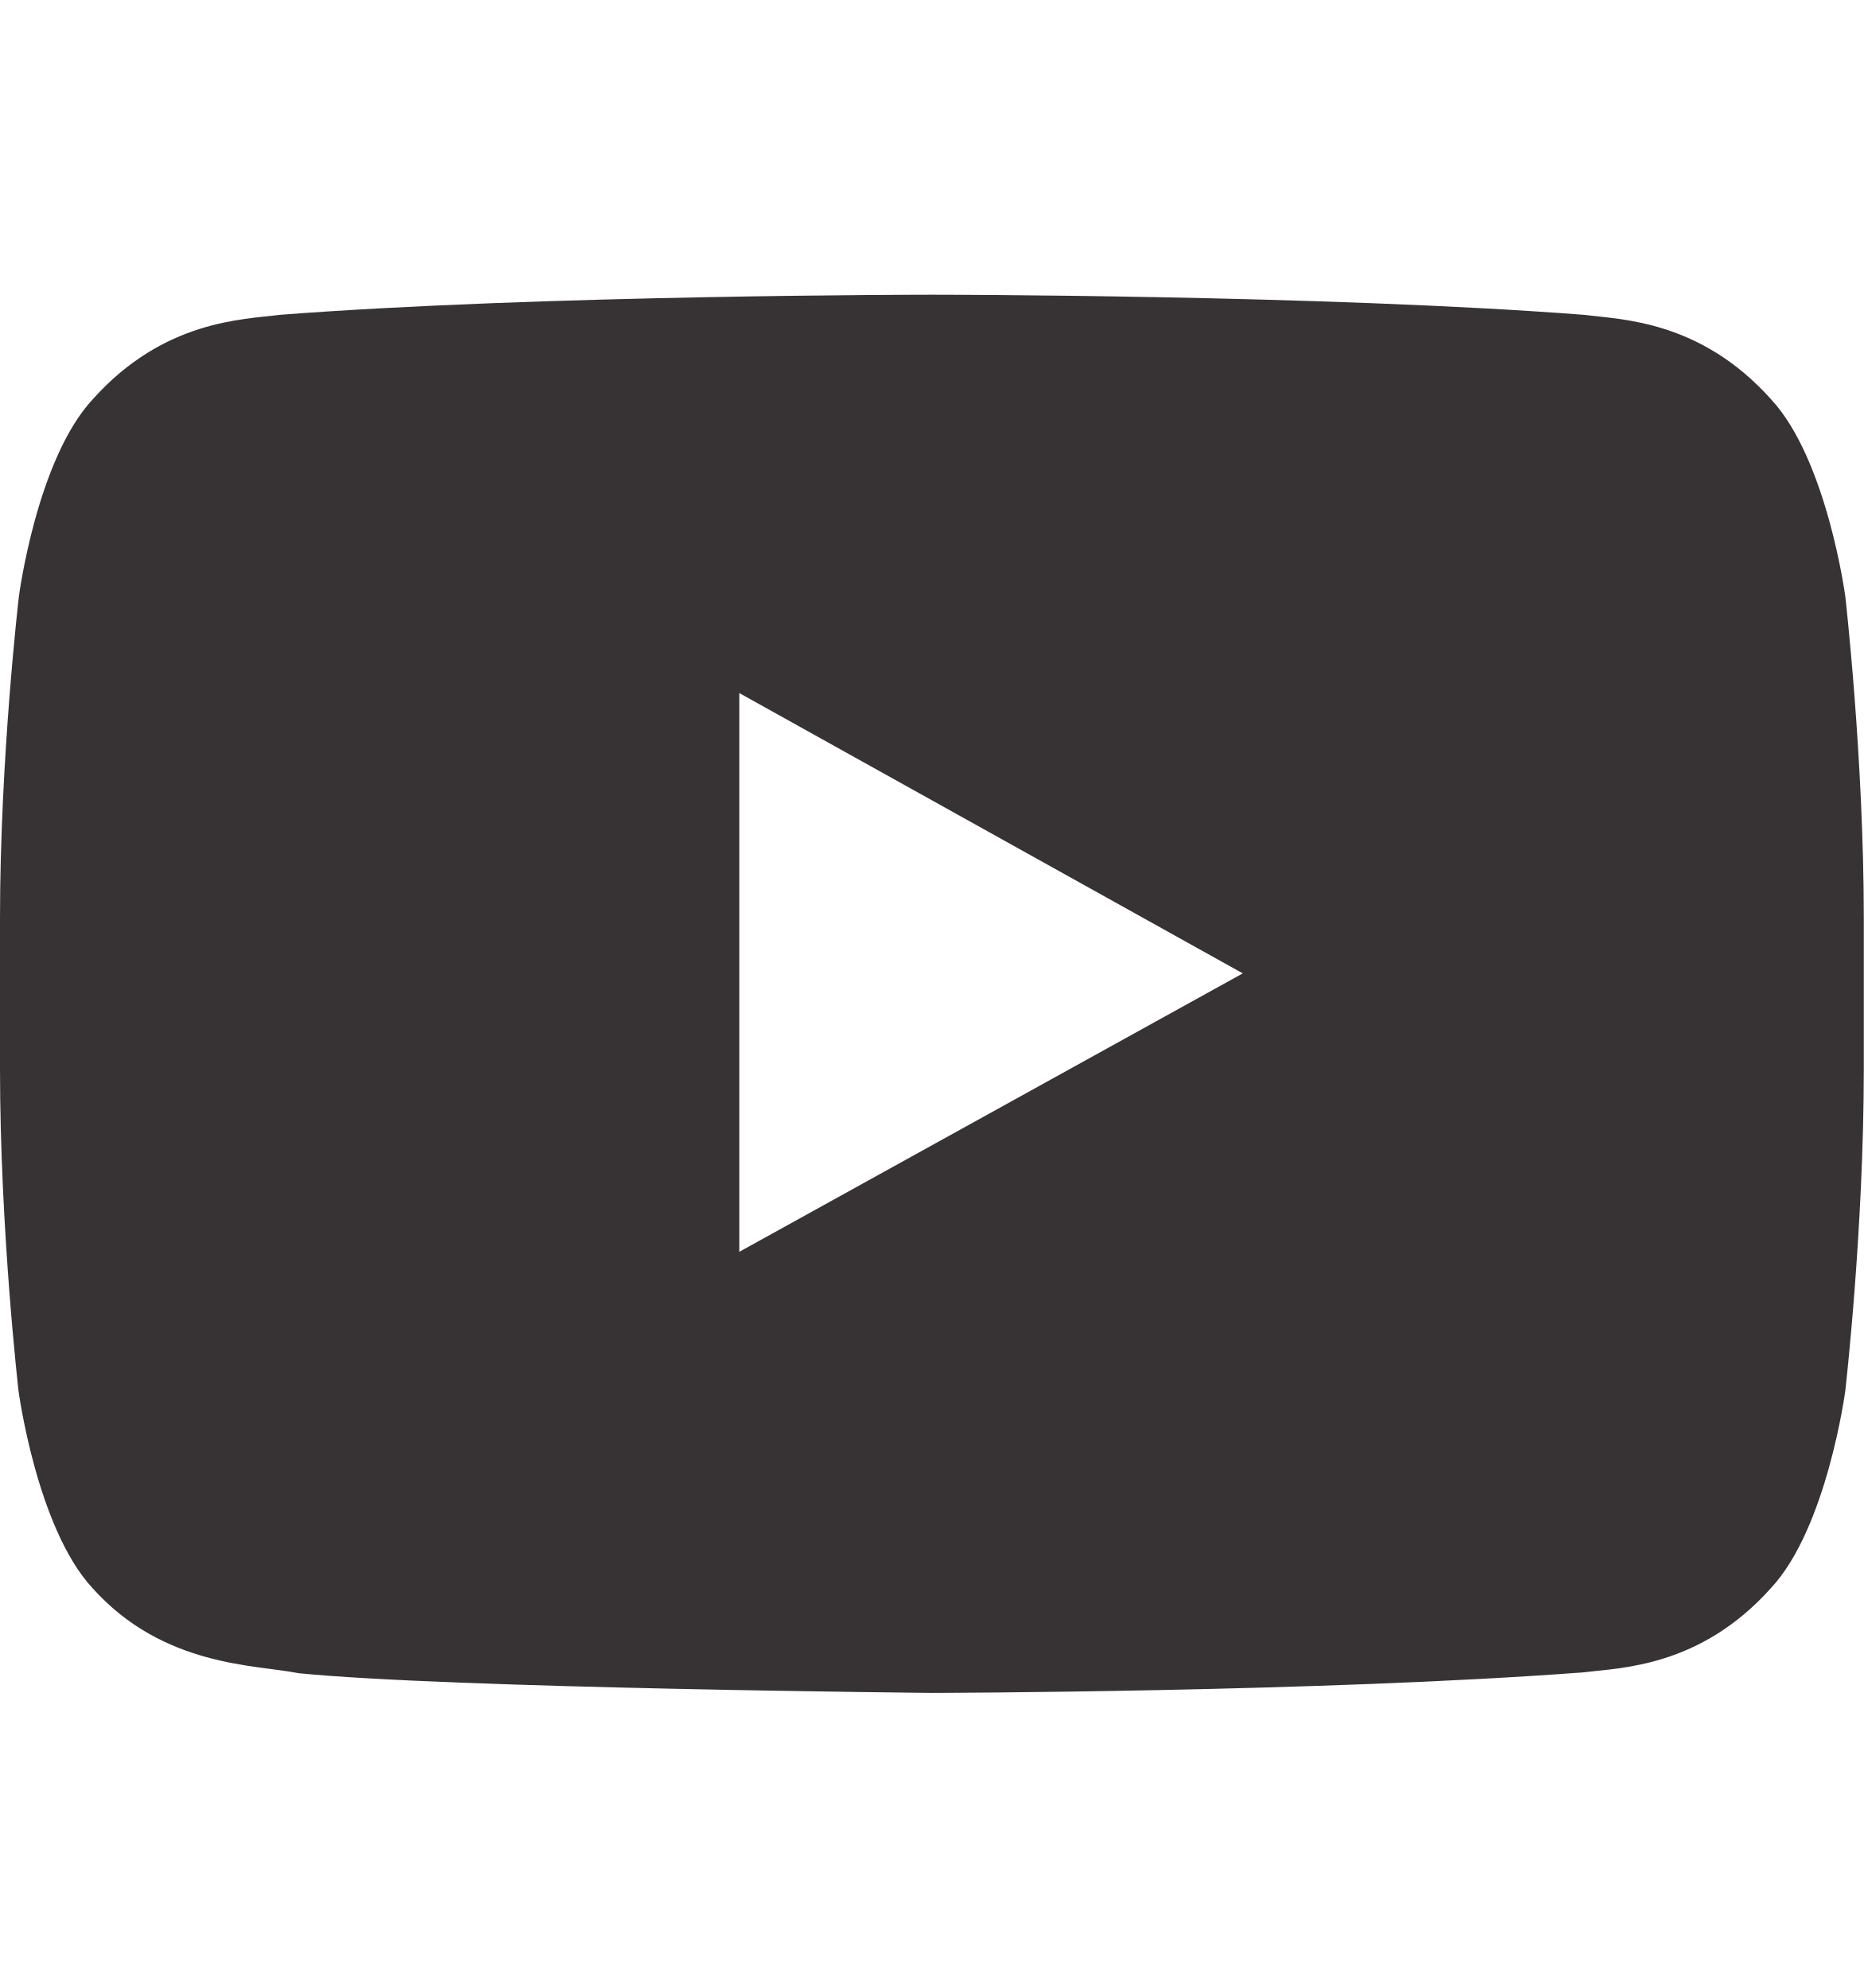
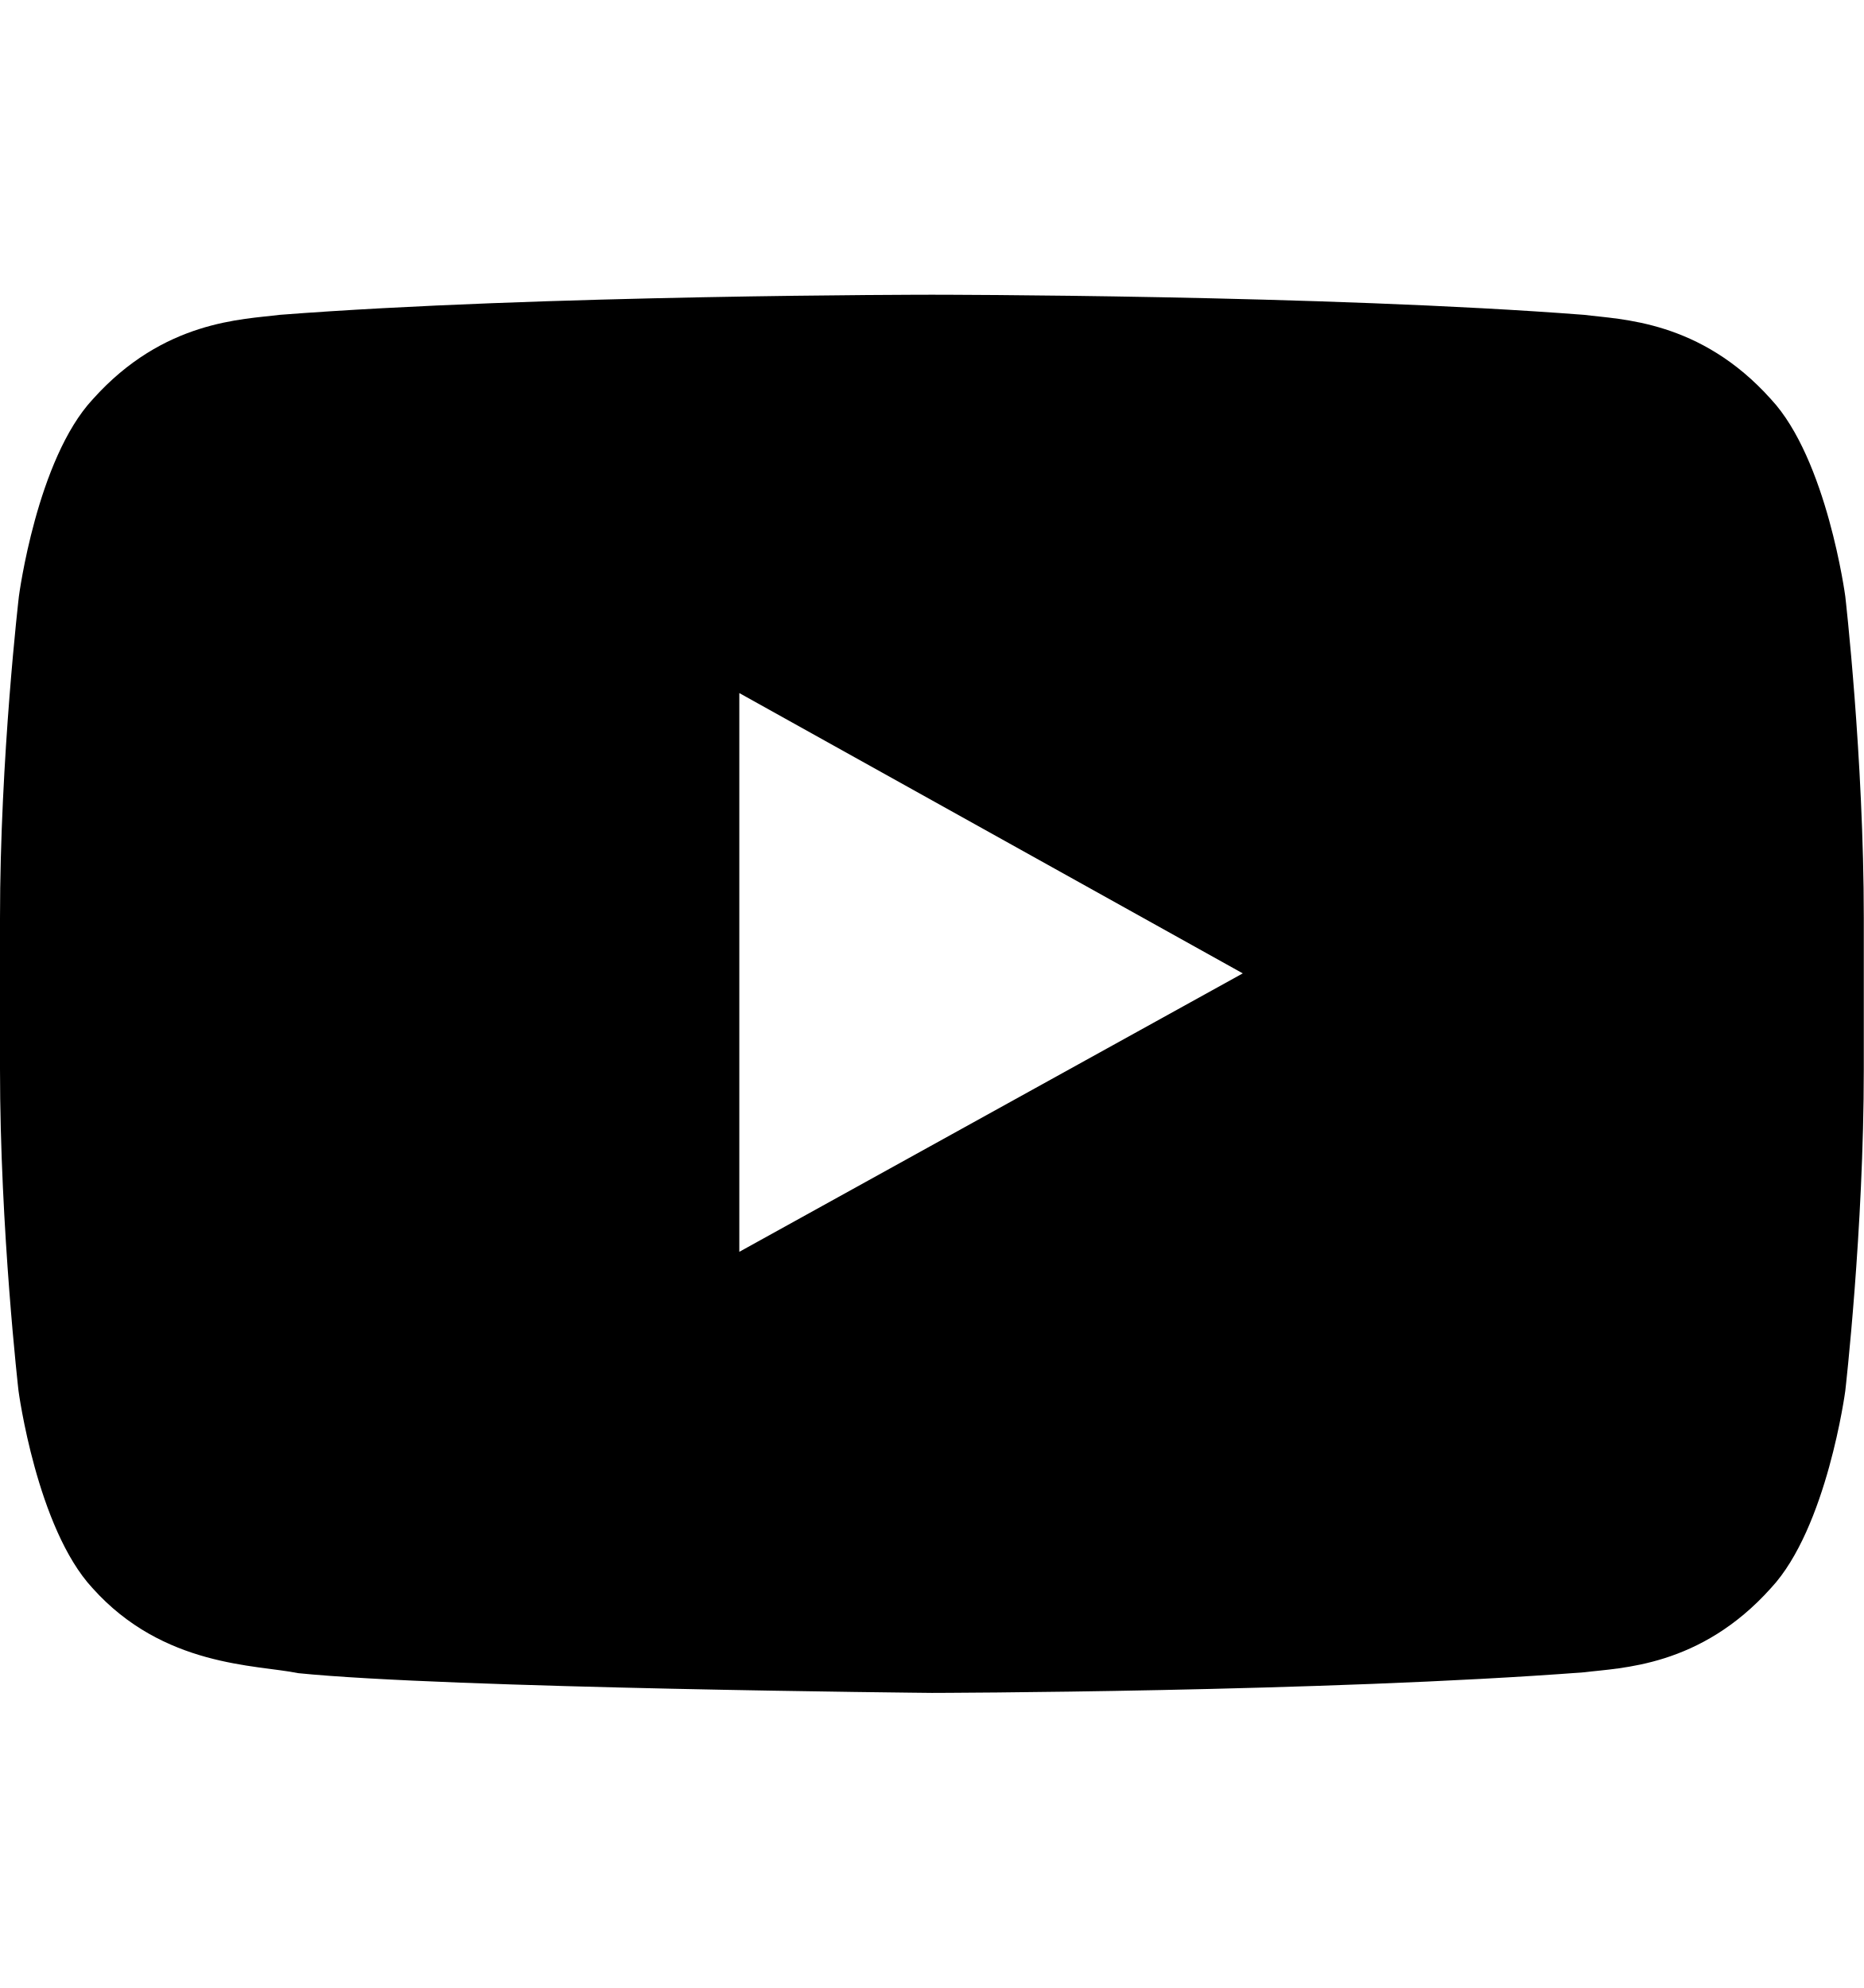
<svg xmlns="http://www.w3.org/2000/svg" width="15" height="16" viewBox="0 0 15 16" fill="none">
-   <path d="M14.851 4.8C14.851 4.8 14.704 3.697 14.253 3.213C13.682 2.575 13.043 2.572 12.75 2.534C10.652 2.372 7.503 2.372 7.503 2.372H7.497C7.497 2.372 4.348 2.372 2.25 2.534C1.957 2.572 1.318 2.575 0.747 3.213C0.296 3.697 0.152 4.8 0.152 4.8C0.152 4.8 0 6.097 0 7.391V8.603C0 9.897 0.149 11.194 0.149 11.194C0.149 11.194 0.296 12.297 0.744 12.781C1.315 13.419 2.065 13.397 2.399 13.466C3.601 13.588 7.5 13.625 7.5 13.625C7.5 13.625 10.652 13.619 12.75 13.459C13.043 13.422 13.682 13.419 14.253 12.781C14.704 12.297 14.851 11.194 14.851 11.194C14.851 11.194 15 9.9 15 8.603V7.391C15 6.097 14.851 4.8 14.851 4.8ZM5.95 10.075V5.578L10.002 7.834L5.95 10.075Z" fill="#373334" />
+   <path d="M14.851 4.8C14.851 4.8 14.704 3.697 14.253 3.213C13.682 2.575 13.043 2.572 12.75 2.534C10.652 2.372 7.503 2.372 7.503 2.372H7.497C7.497 2.372 4.348 2.372 2.25 2.534C1.957 2.572 1.318 2.575 0.747 3.213C0.296 3.697 0.152 4.8 0.152 4.8C0.152 4.8 0 6.097 0 7.391V8.603C0 9.897 0.149 11.194 0.149 11.194C0.149 11.194 0.296 12.297 0.744 12.781C1.315 13.419 2.065 13.397 2.399 13.466C3.601 13.588 7.5 13.625 7.5 13.625C7.5 13.625 10.652 13.619 12.75 13.459C13.043 13.422 13.682 13.419 14.253 12.781C14.704 12.297 14.851 11.194 14.851 11.194C14.851 11.194 15 9.9 15 8.603V7.391C15 6.097 14.851 4.8 14.851 4.8ZM5.95 10.075V5.578L10.002 7.834L5.95 10.075Z" fill="currentColor" />
</svg>
